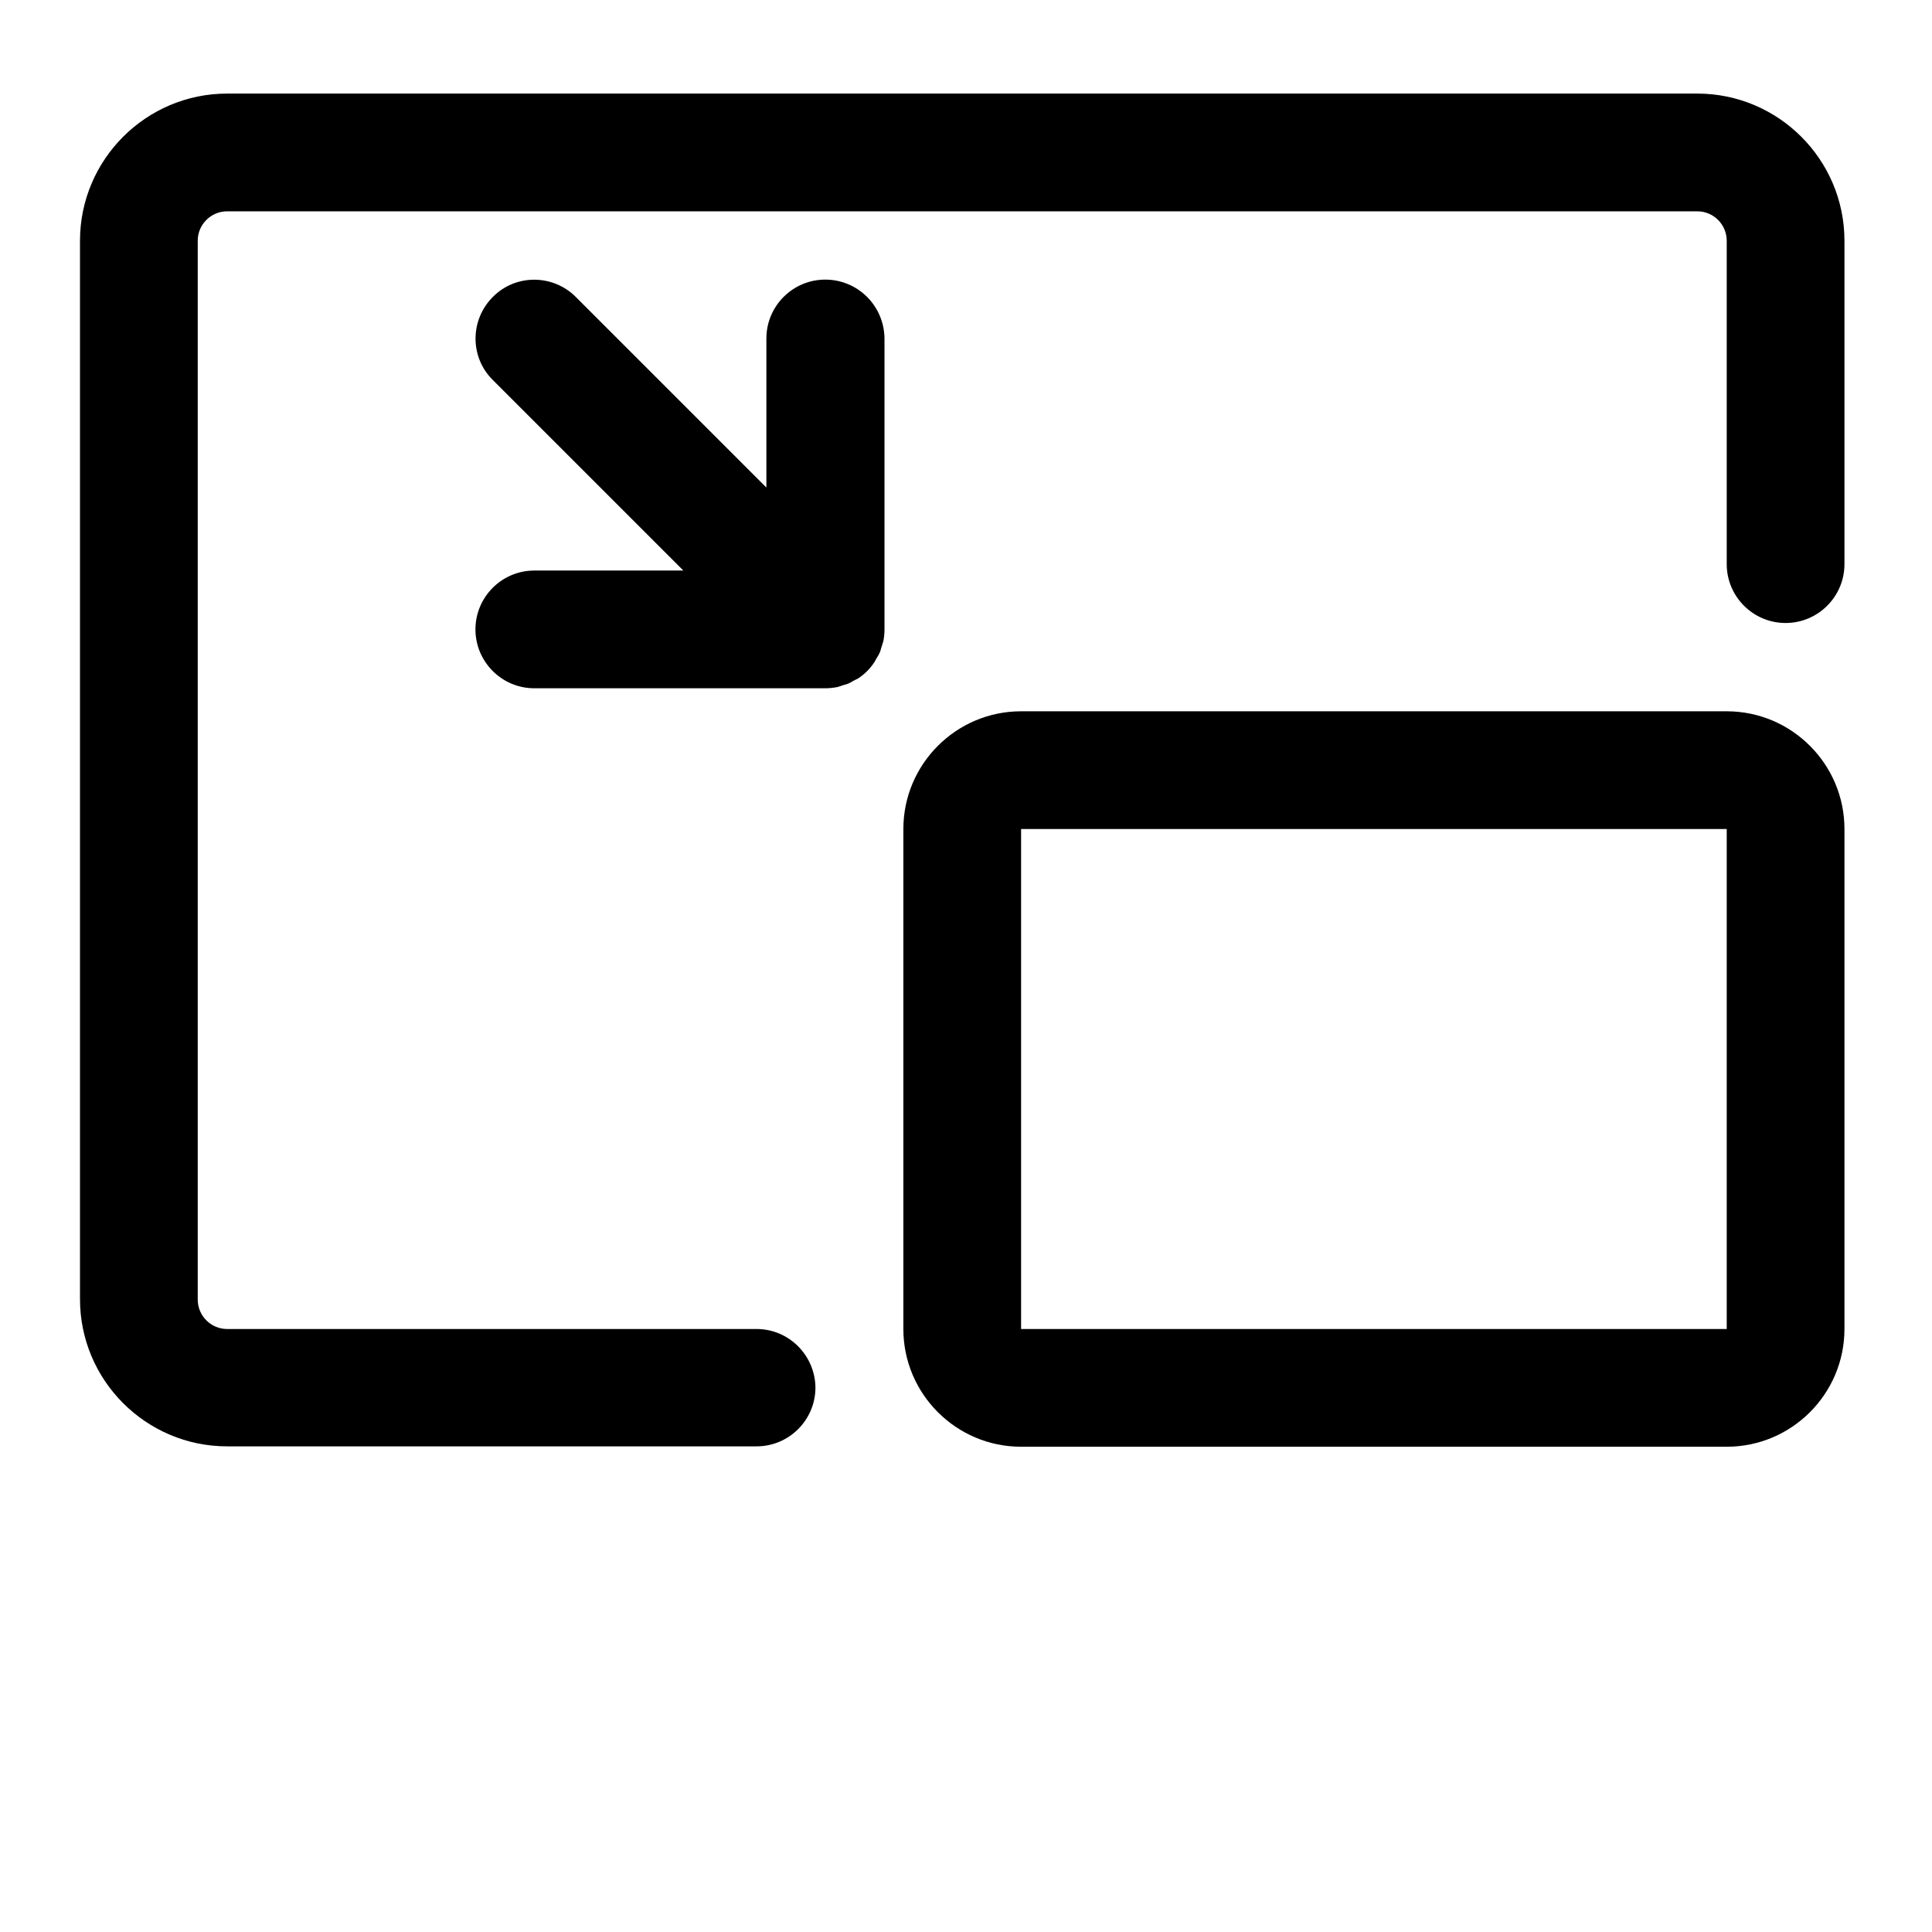
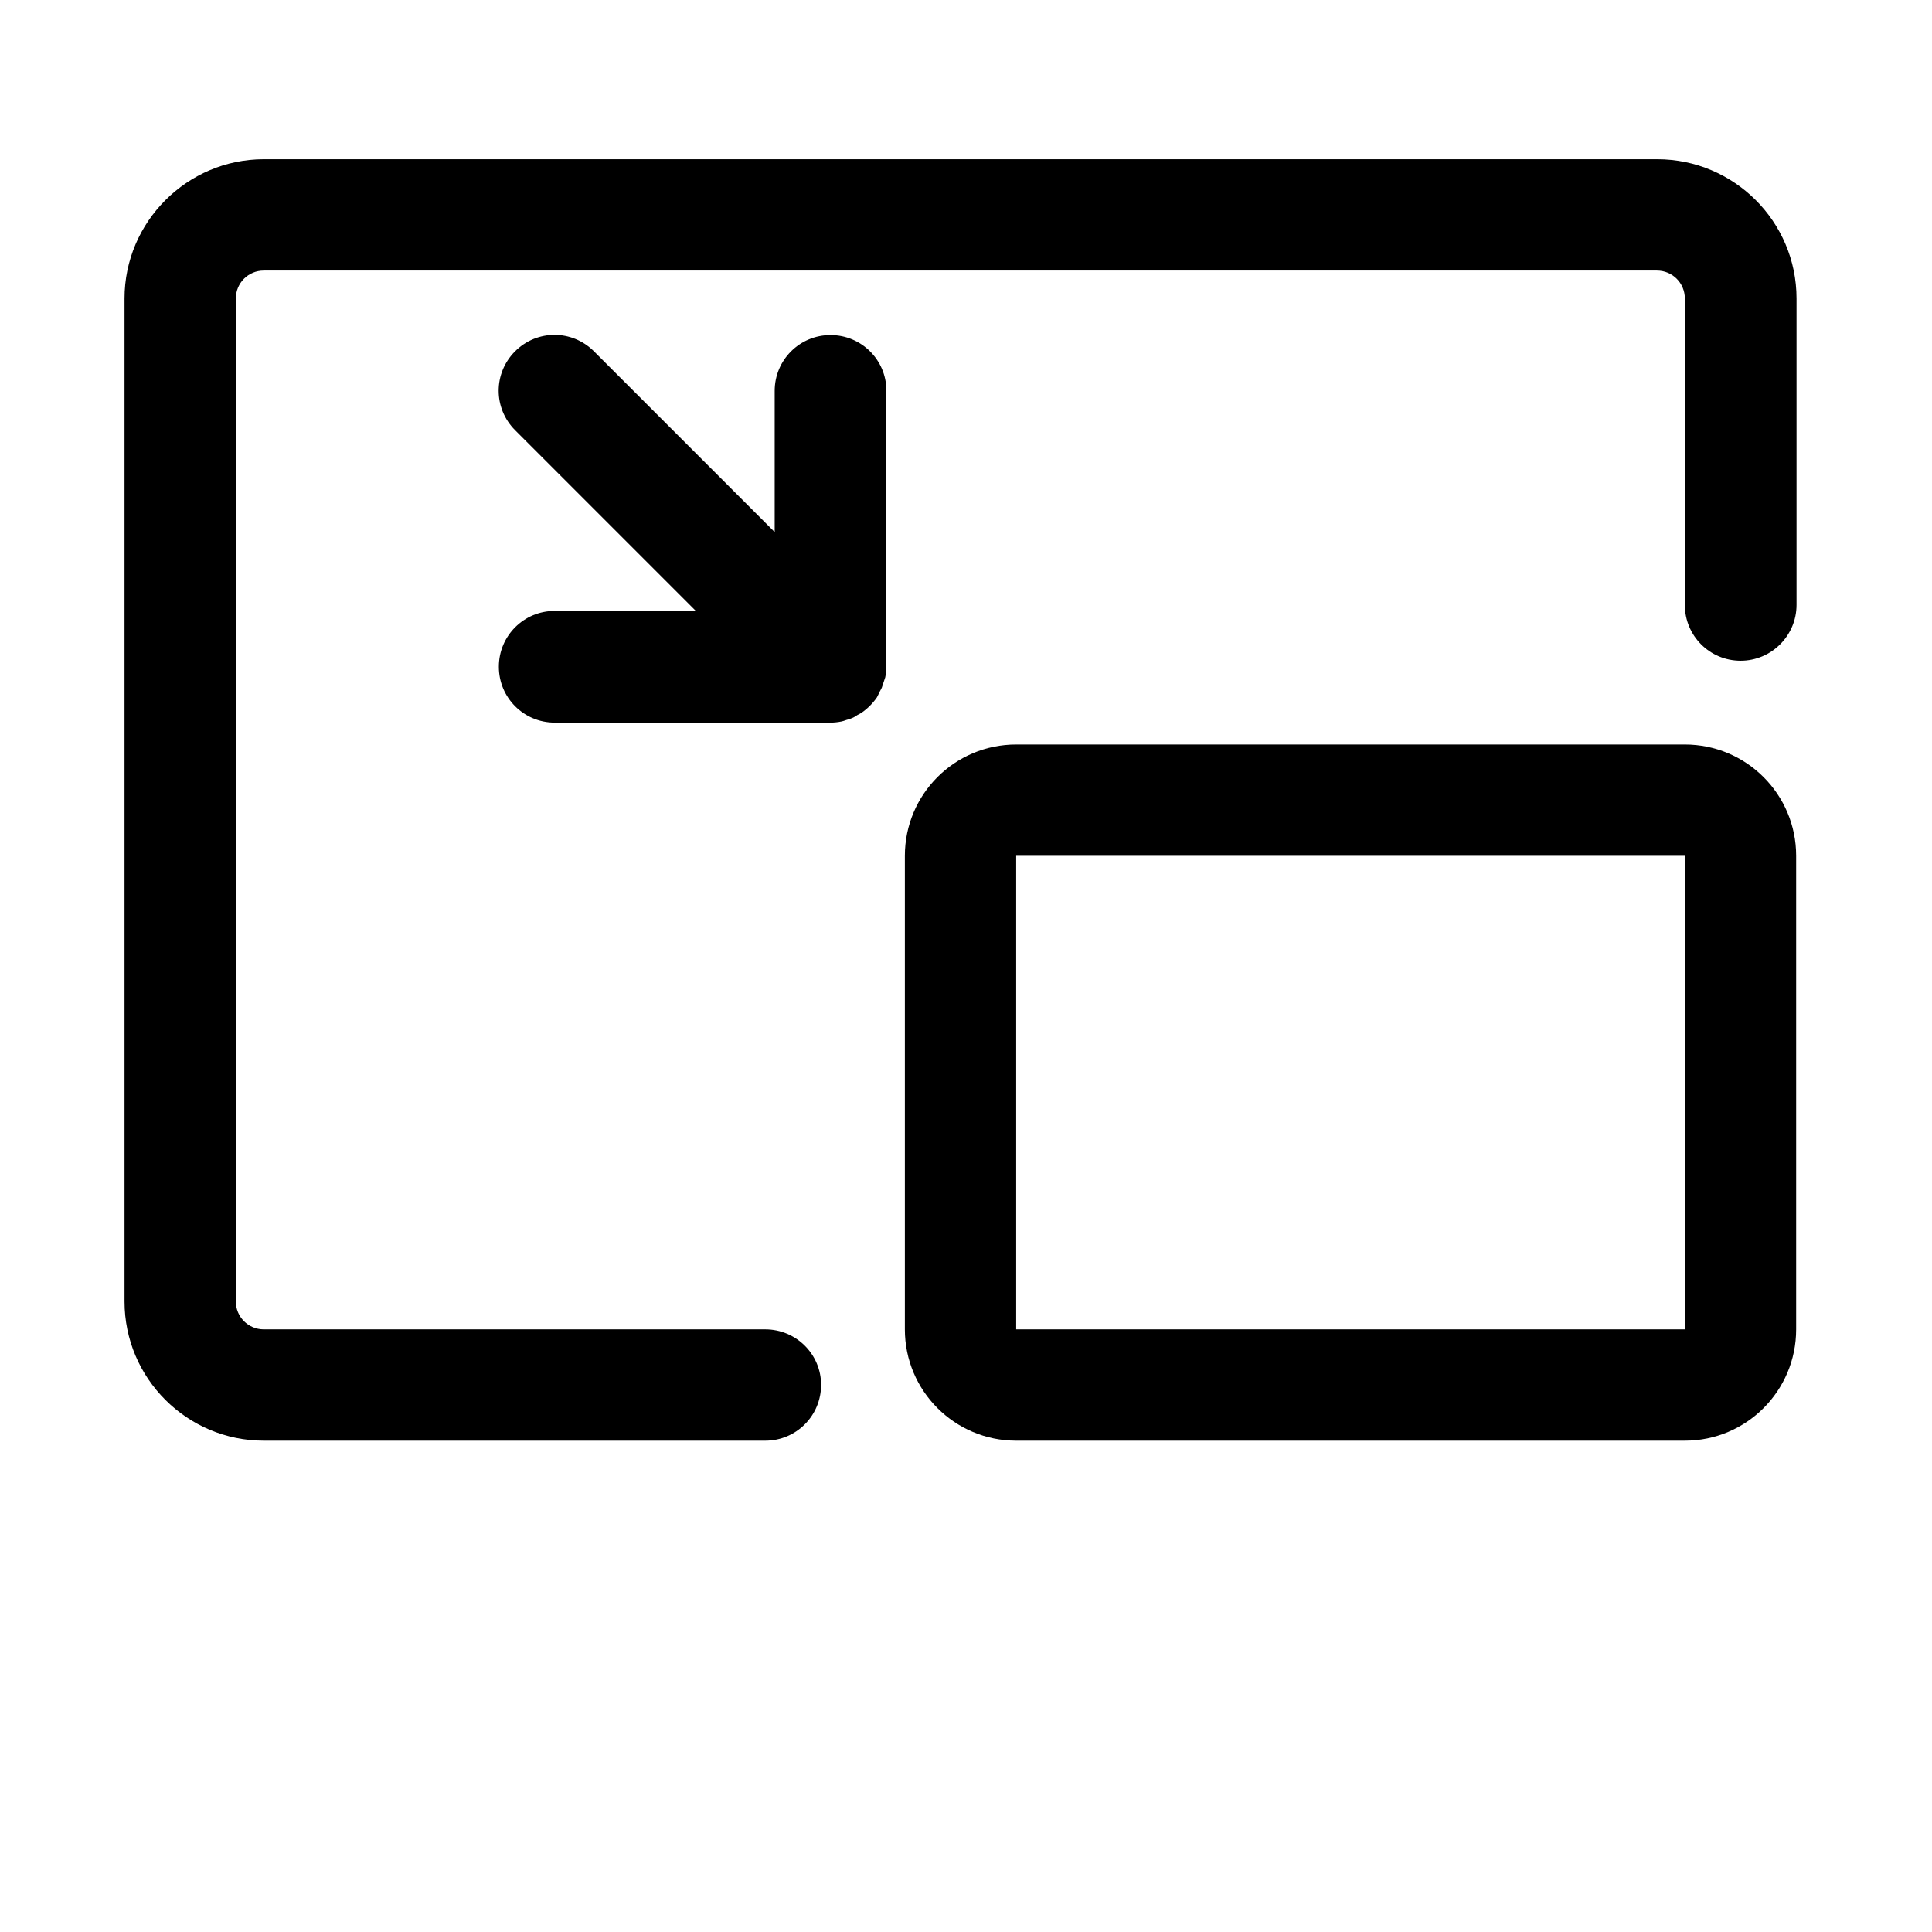
<svg xmlns="http://www.w3.org/2000/svg" width="512" height="512" viewBox="0 0 512 512">
-   <switch>
-     <g>
-       <path d="M457.6 188.5h-187c-17.2 0-31.2 14-31.2 31.2v132.5c0 17.2 14 31.2 31.2 31.2h187c17.2 0 31.2-14 31.2-31.2V219.7c0-17.2-14-31.2-31.2-31.2zm-187 163.7V219.7h187v132.5h-187zM218.7 74.1c-8.6 0-15.6 7-15.6 15.6v39.5l-50.5-50.5c-6.1-6.1-16-6.1-22 0-6.1 6.1-6.1 16 0 22l50.5 50.5h-39.5c-8.6 0-15.6 7-15.6 15.6s7 15.6 15.6 15.6h77.1c1 0 2-.1 3.1-.3.5-.1.9-.3 1.3-.4.5-.2 1.1-.3 1.6-.5s1-.5 1.5-.8l1.2-.6c1.7-1.1 3.2-2.6 4.3-4.3.3-.4.4-.8.7-1.2.3-.5.6-1 .8-1.5.2-.5.3-1.1.5-1.6.1-.4.3-.9.4-1.3.2-1 .3-2 .3-3.1V89.7c-.1-8.7-7.1-15.6-15.7-15.6z" />
-       <path d="M200.5 352.2H60.2c-4.3 0-7.8-3.5-7.8-7.8V63.8c0-4.3 3.5-7.8 7.8-7.8h389.6c4.3 0 7.8 3.5 7.8 7.8v85.7c0 8.6 7 15.6 15.6 15.6s15.6-7 15.6-15.6V63.8c0-21.5-17.5-39-39-39H60.2c-21.5 0-39 17.5-39 39v280.5c0 21.5 17.5 39 39 39h140.3c8.6 0 15.6-7 15.6-15.6-.1-8.5-7-15.5-15.6-15.5z" />
-     </g>
-   </switch>
+   <path d="M446.5 197.3H269.3c-16.3 0-29.5 13.2-29.5 29.5v125.5c0 16.3 13.2 29.5 29.5 29.5h177.2c16.3 0 29.5-13.2 29.5-29.5V226.8c0-16.3-13.2-29.5-29.5-29.5zm-177.2 155V226.8h177.2v125.5H269.3zM220.1 88.8c-8.2 0-14.8 6.6-14.8 14.8V141l-47.9-47.9c-5.8-5.8-15.1-5.8-20.9 0-5.8 5.8-5.8 15.1 0 20.9l47.9 47.9H147c-8.2 0-14.8 6.6-14.8 14.8 0 8.2 6.6 14.8 14.8 14.8h73.1c1 0 1.9-.1 2.9-.3.4-.1.8-.2 1.3-.4.5-.1 1-.3 1.5-.5s1-.5 1.4-.8c.4-.2.8-.4 1.1-.6 1.6-1.1 3-2.5 4.1-4.1l.6-1.2c.2-.5.5-.9.7-1.4.2-.5.3-1 .5-1.5.1-.4.3-.8.4-1.2.2-1 .3-1.9.3-2.9v-73.1c0-8.1-6.6-14.7-14.8-14.7z" />
+   <path d="M202.8 352.3H69.9c-4.1 0-7.4-3.3-7.4-7.4V79.1c0-4.1 3.3-7.4 7.4-7.4h369.2c4.1 0 7.4 3.3 7.4 7.4v81.2c0 8.2 6.6 14.8 14.8 14.8 8.1 0 14.8-6.6 14.8-14.8V79.1c0-20.4-16.6-36.9-36.9-36.9H69.9C49.6 42.2 33 58.8 33 79.1v265.8c0 20.4 16.6 36.9 36.9 36.9h132.9c8.2 0 14.8-6.6 14.8-14.8 0-8.1-6.6-14.7-14.8-14.7z" />
</svg>
